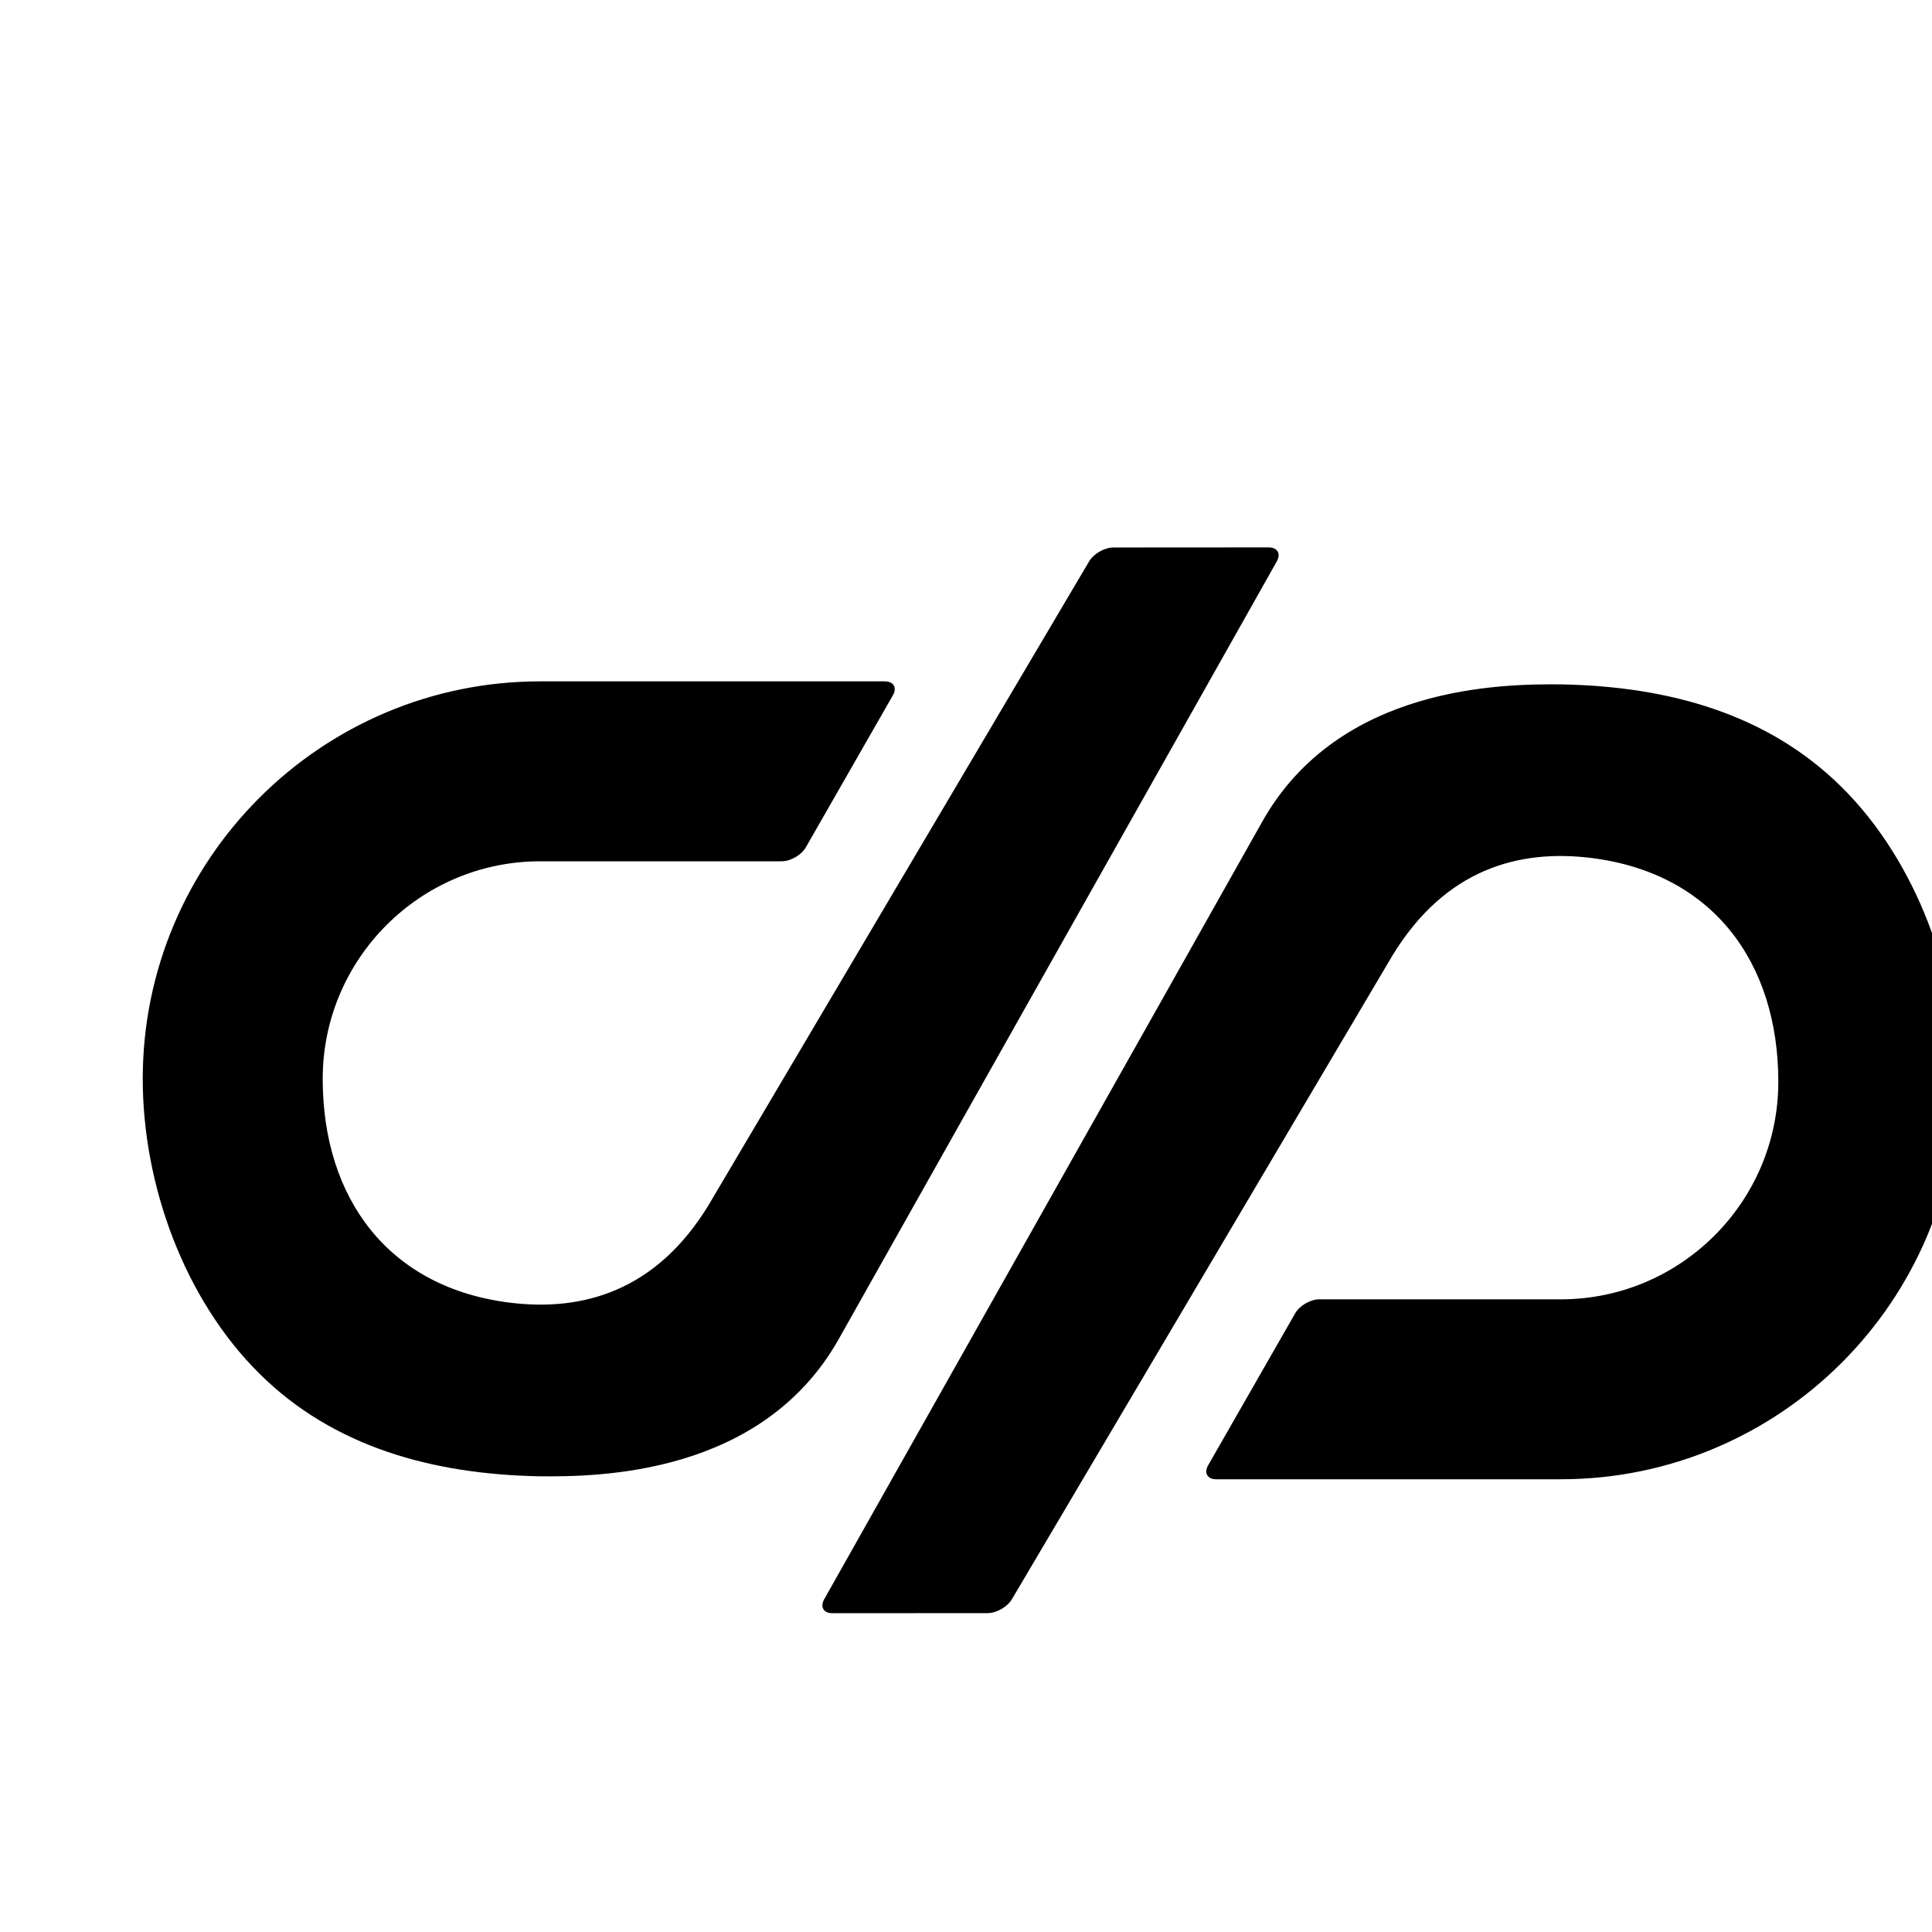
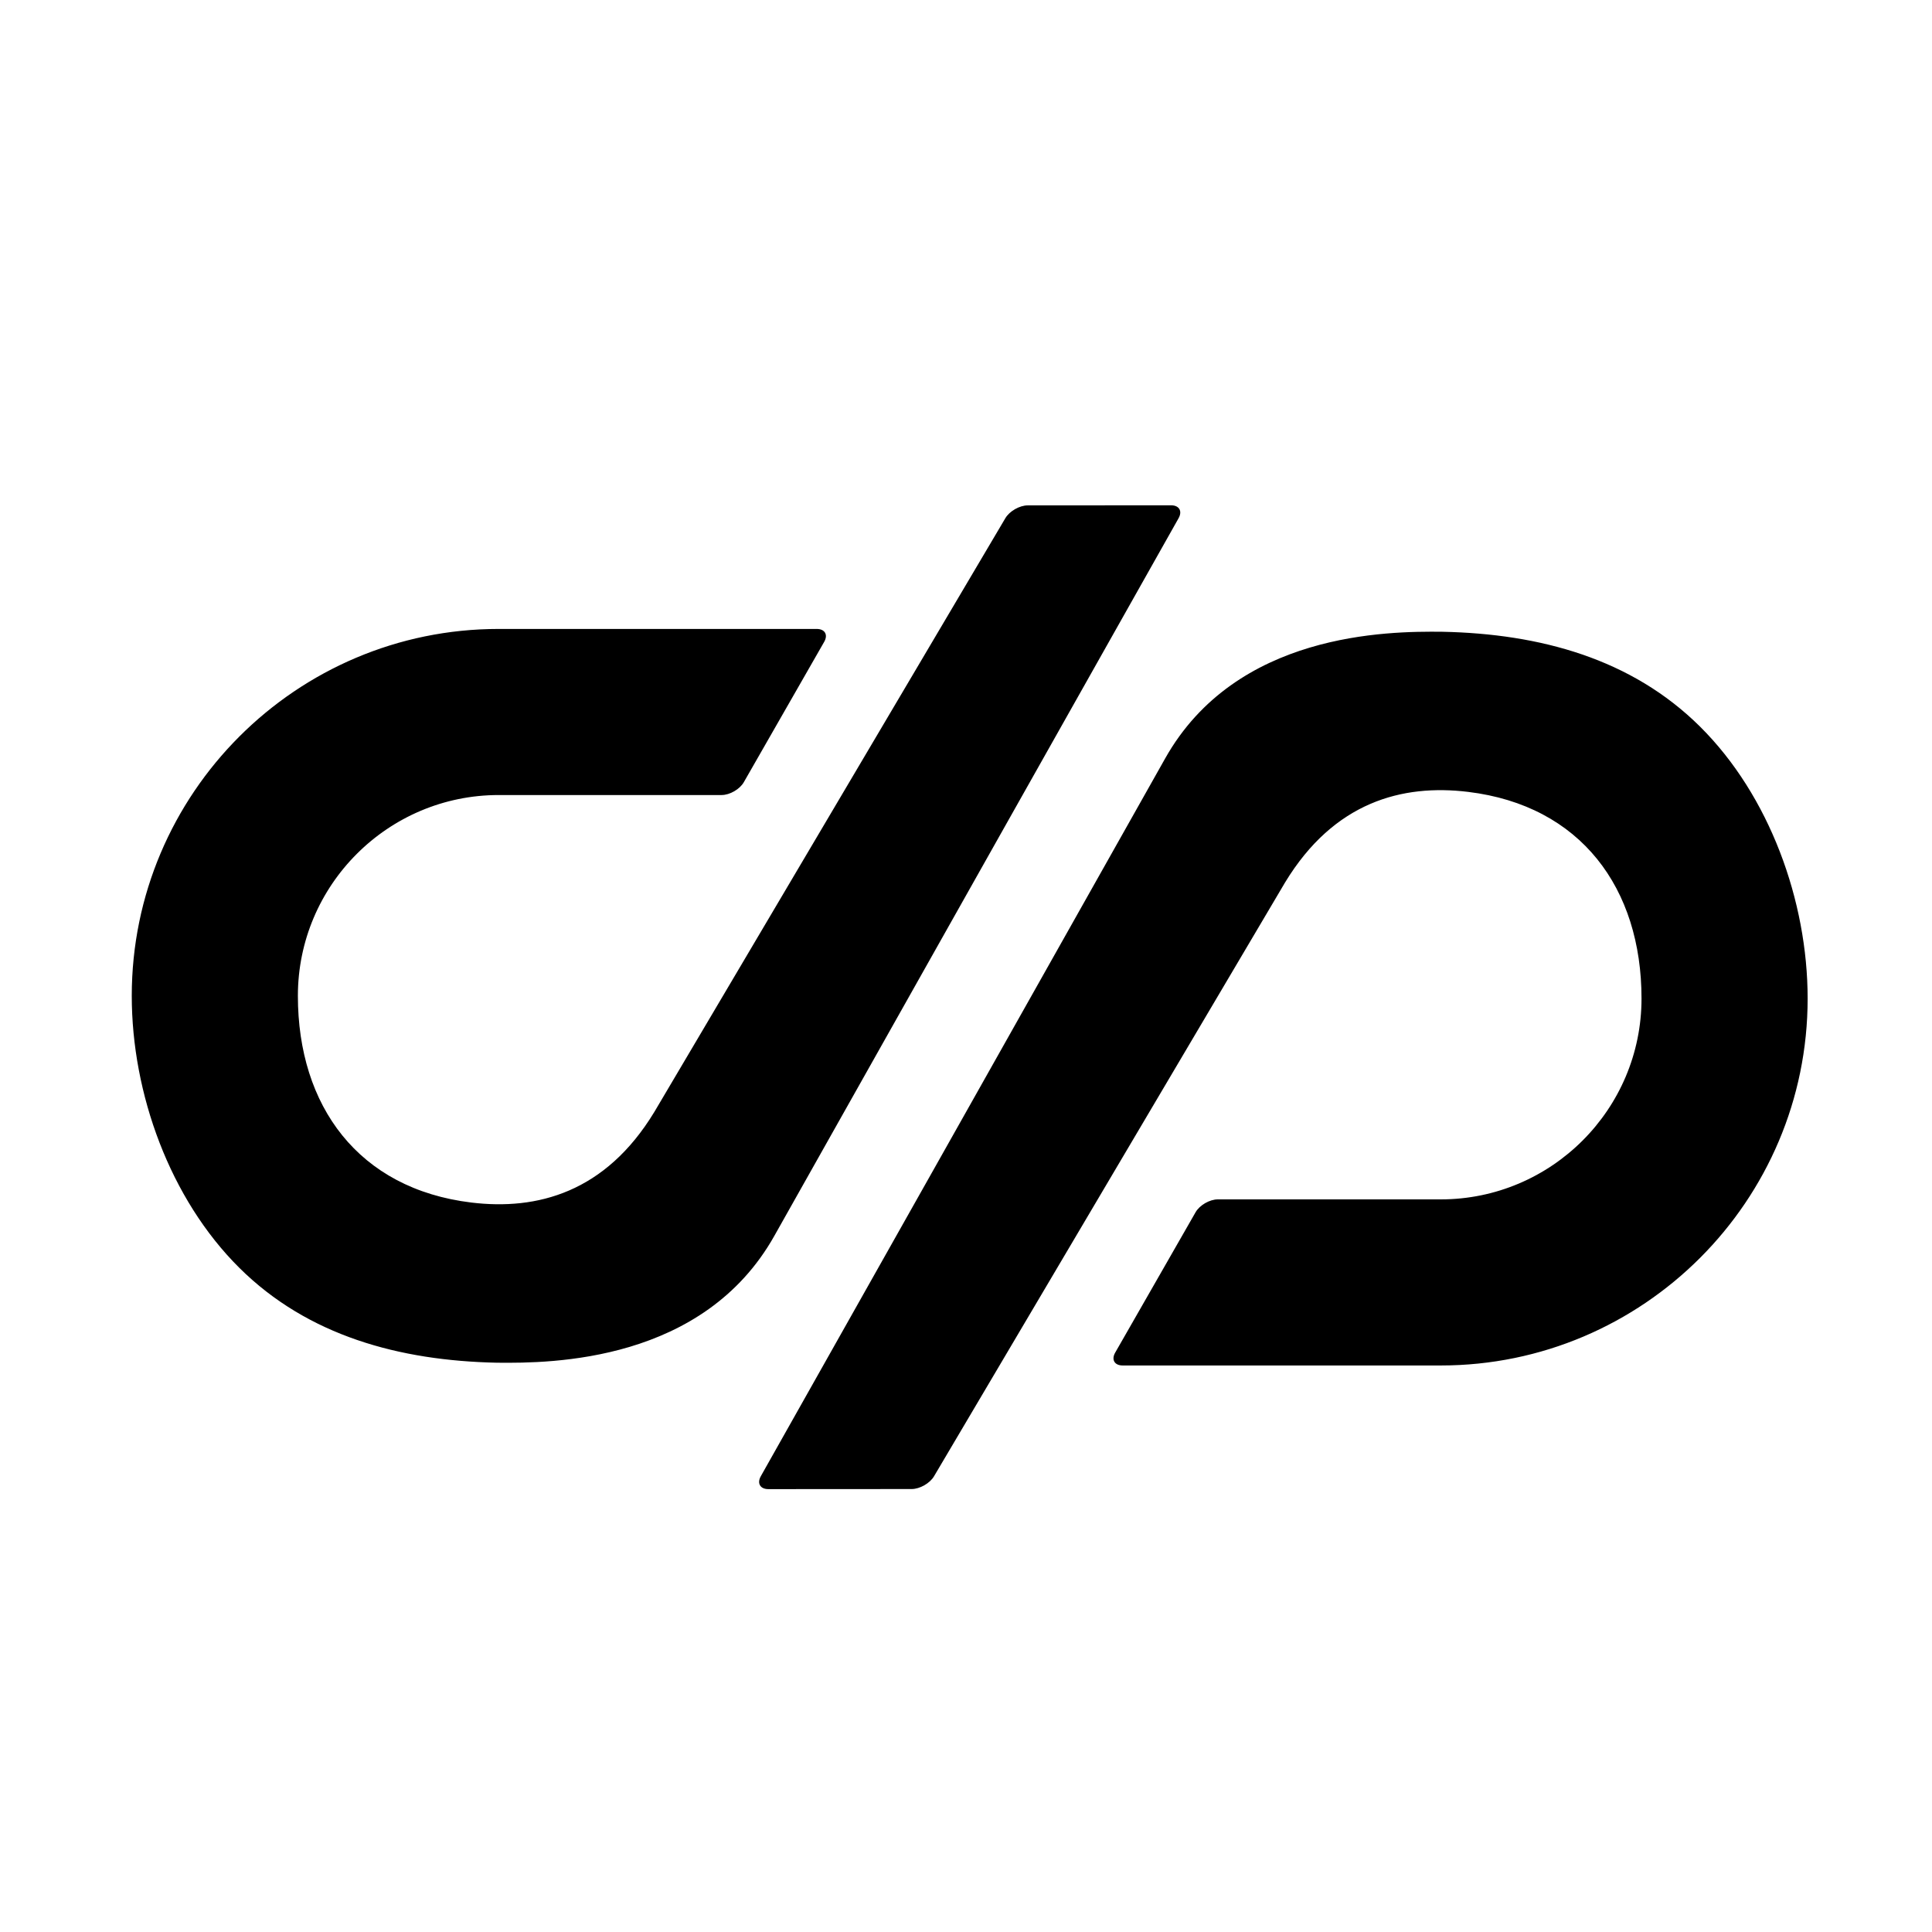
- <svg xmlns="http://www.w3.org/2000/svg" version="1.1" id="Layer_1" x="0px" y="0px" width="100%" viewBox="0 0 600 600" xml:space="preserve">
-   <path d="M396.52 174.35c1.35-2.4.21-4.35-2.54-4.35l-48.2.03c-2.75 0-6.15 1.94-7.54 4.31l-118.1 199.77c-16.48 27.15-39.48 33.15-61.58 30.47-37.94-4.6-58.34-32.45-58.34-69.54 0-37.25 30.31-67.56 67.56-67.56h75c2.75 0 6.12-1.95 7.48-4.34l27.03-47.2c1.37-2.39.23-4.34-2.52-4.34h-107c-68.06 0-123.44 55.37-123.44 123.44 0 32.89 12.85 68.36 36.22 91.54 23.03 22.84 53.8 31.21 86.64 31.89 18.54.21 69.46-.21 93.33-42.68 26.73-47.57 136-241.44 136-241.44zM571.94 244.44c-23.03-22.84-53.8-31.21-86.64-31.89-18.54-.21-69.46.21-93.33 42.68-26.72 47.55-136 241.42-136 241.42-1.35 2.4-.21 4.35 2.54 4.35l48.2-.03c2.75 0 6.15-1.94 7.54-4.31l118.1-199.77c16.48-27.15 39.48-33.15 61.58-30.47 37.94 4.6 58.34 32.45 58.34 69.54 0 37.25-30.31 67.56-67.56 67.56h-75c-2.75 0-6.12 1.95-7.48 4.34l-27.03 47.2c-1.37 2.39-.23 4.34 2.52 4.34h107c68.06 0 123.44-55.37 123.44-123.44 0-32.87-12.85-68.34-36.22-91.52z" fill="black" />
+ <svg xmlns="http://www.w3.org/2000/svg" viewBox="0 0 650 650">
+   <path d="M396.52 174.35c1.35-2.4.21-4.35-2.54-4.35l-48.2.03c-2.75 0-6.15 1.94-7.54 4.31l-118.1 199.77c-16.48 27.15-39.48 33.15-61.58 30.47-37.94-4.6-58.34-32.45-58.34-69.54 0-37.25 30.31-67.56 67.56-67.56h75c2.75 0 6.12-1.95 7.48-4.34l27.03-47.2c1.37-2.39.23-4.34-2.52-4.34h-107c-68.06 0-123.44 55.37-123.44 123.44 0 32.89 12.85 68.36 36.22 91.54 23.03 22.84 53.8 31.21 86.64 31.89 18.54.21 69.46-.21 93.33-42.68 26.73-47.57 136-241.44 136-241.44zM571.94 244.44c-23.03-22.84-53.8-31.21-86.64-31.89-18.54-.21-69.46.21-93.33 42.68-26.72 47.55-136 241.42-136 241.42-1.35 2.4-.21 4.35 2.54 4.35l48.2-.03c2.75 0 6.15-1.94 7.54-4.31l118.1-199.77c16.48-27.15 39.48-33.15 61.58-30.47 37.94 4.6 58.34 32.45 58.34 69.54 0 37.25-30.31 67.56-67.56 67.56h-75c-2.75 0-6.12 1.95-7.48 4.34l-27.03 47.2c-1.37 2.39-.23 4.34 2.52 4.34h107c68.06 0 123.44-55.37 123.44-123.44 0-32.87-12.85-68.34-36.22-91.52z" />
</svg>
